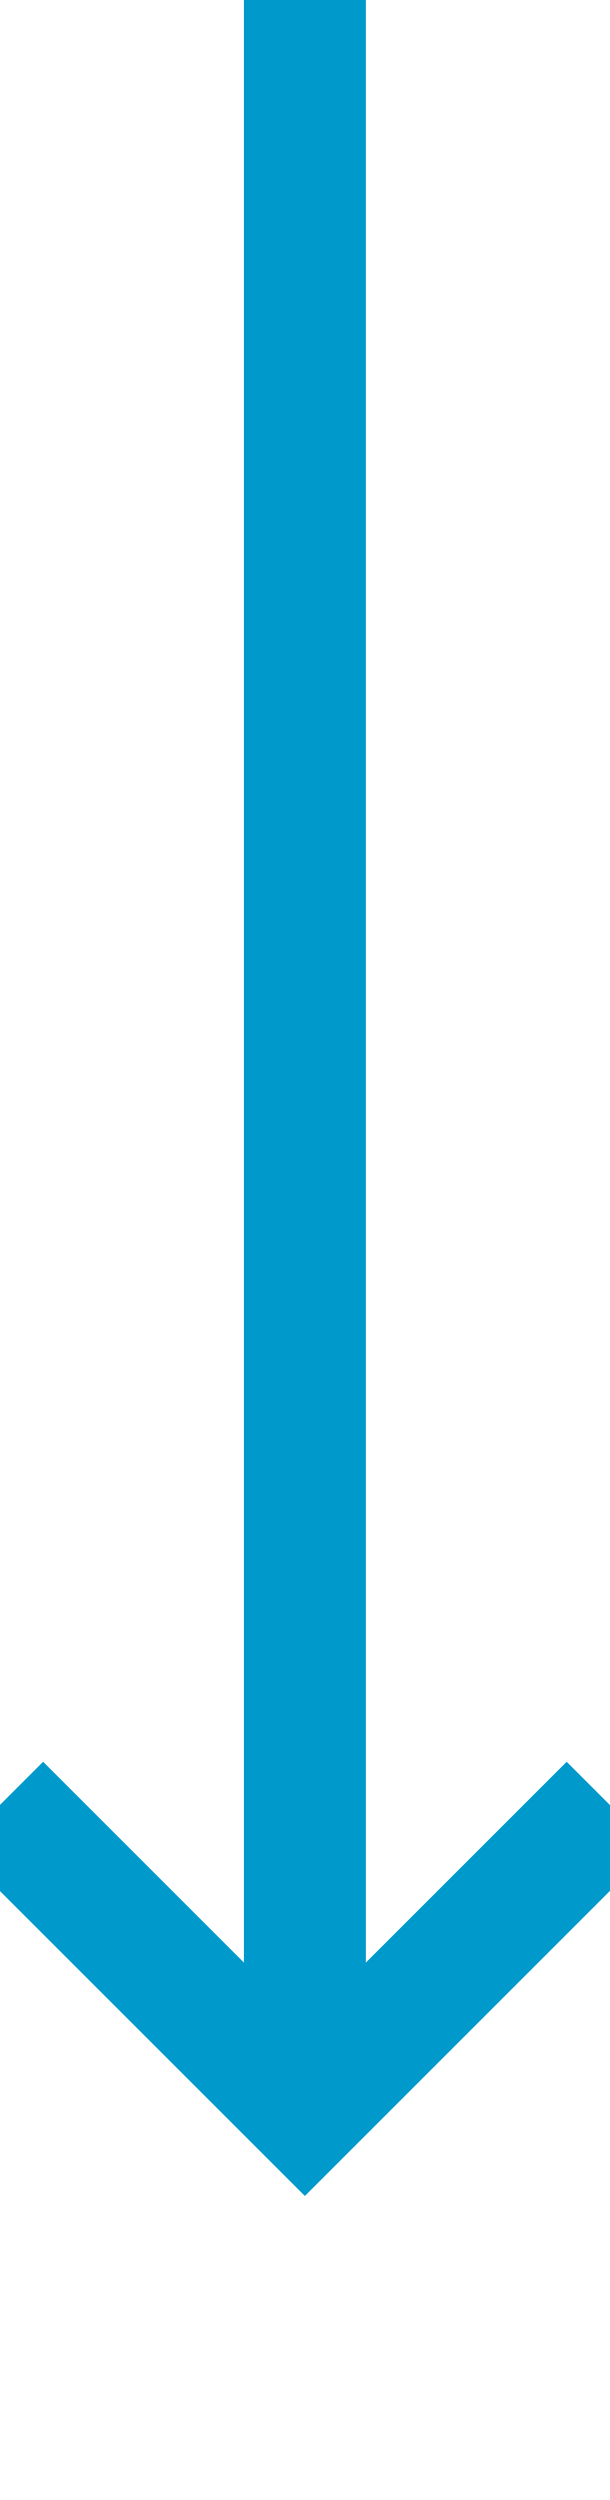
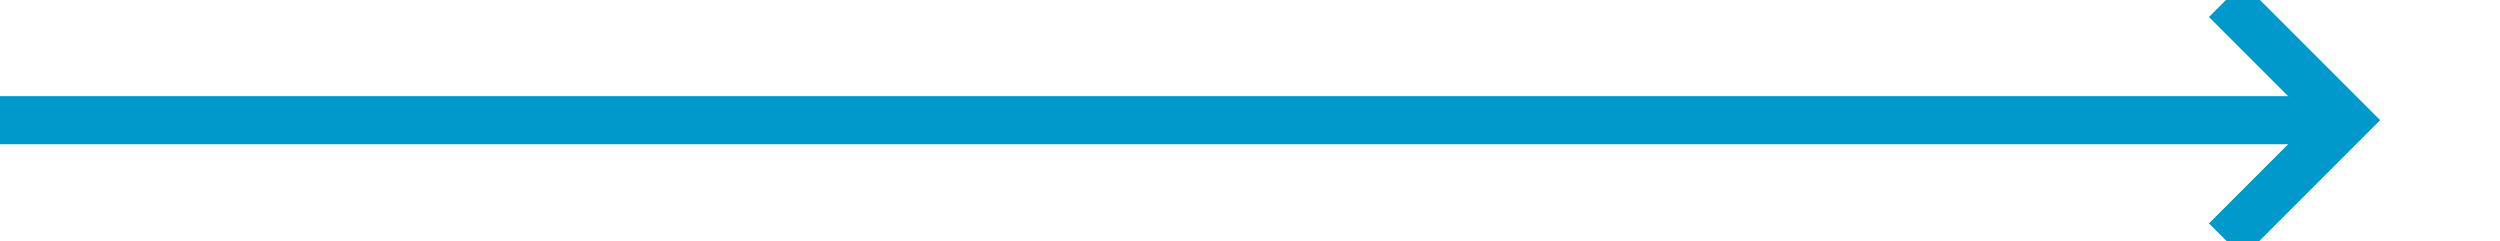
- <svg xmlns="http://www.w3.org/2000/svg" version="1.1" width="10px" height="41px" preserveAspectRatio="xMidYMin meet" viewBox="276 1803  8 41">
-   <path d="M 280 1803  L 280 1837  " stroke-width="2" stroke="#0099cc" fill="none" />
-   <path d="M 284.293 1831.893  L 280 1836.186  L 275.707 1831.893  L 274.293 1833.307  L 279.293 1838.307  L 280 1839.014  L 280.707 1838.307  L 285.707 1833.307  L 284.293 1831.893  Z " fill-rule="nonzero" fill="#0099cc" stroke="none" />
+ <svg xmlns="http://www.w3.org/2000/svg" version="1.1" width="104px" height="10px" preserveAspectRatio="xMinYMid meet" viewBox="330 1769  104 8">
+   <path d="M 330 1773  L 427 1773  " stroke-width="2" stroke="#0099cc" fill="none" />
+   <path d="M 421.893 1768.707  L 426.186 1773  L 421.893 1777.293  L 423.307 1778.707  L 428.307 1773.707  L 429.014 1773  L 428.307 1772.293  L 423.307 1767.293  L 421.893 1768.707  Z " fill-rule="nonzero" fill="#0099cc" stroke="none" />
</svg>
